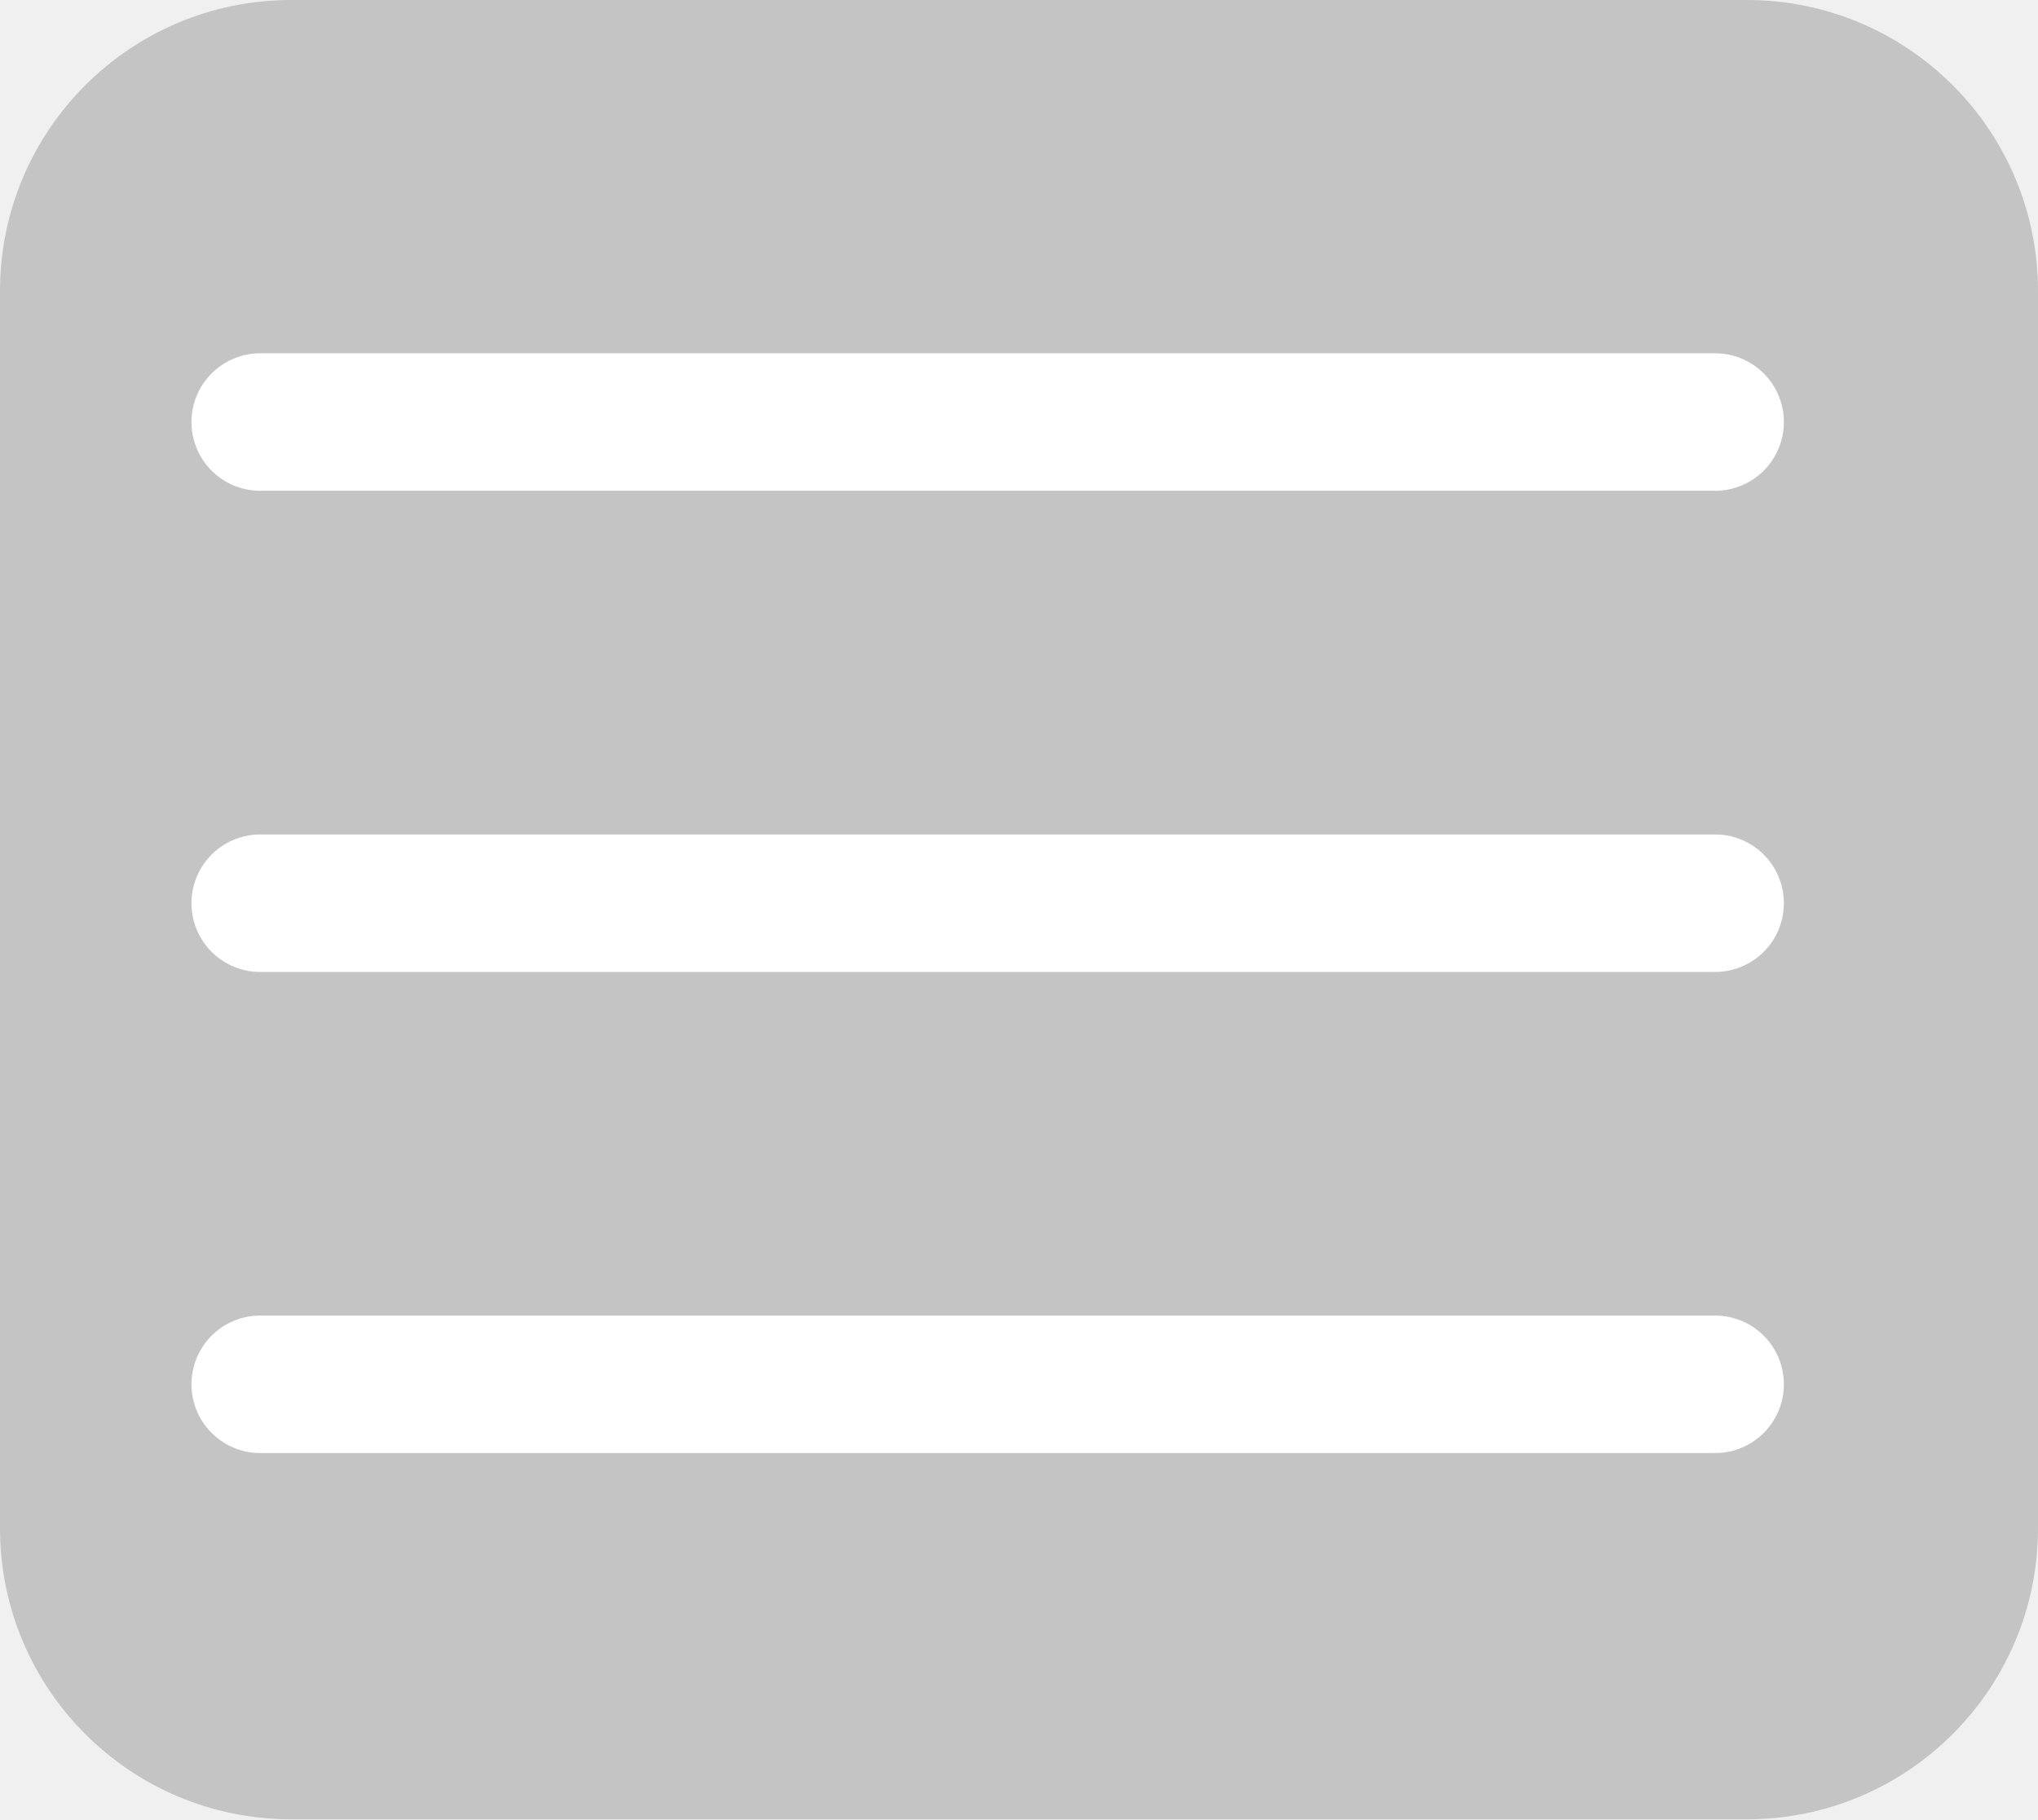
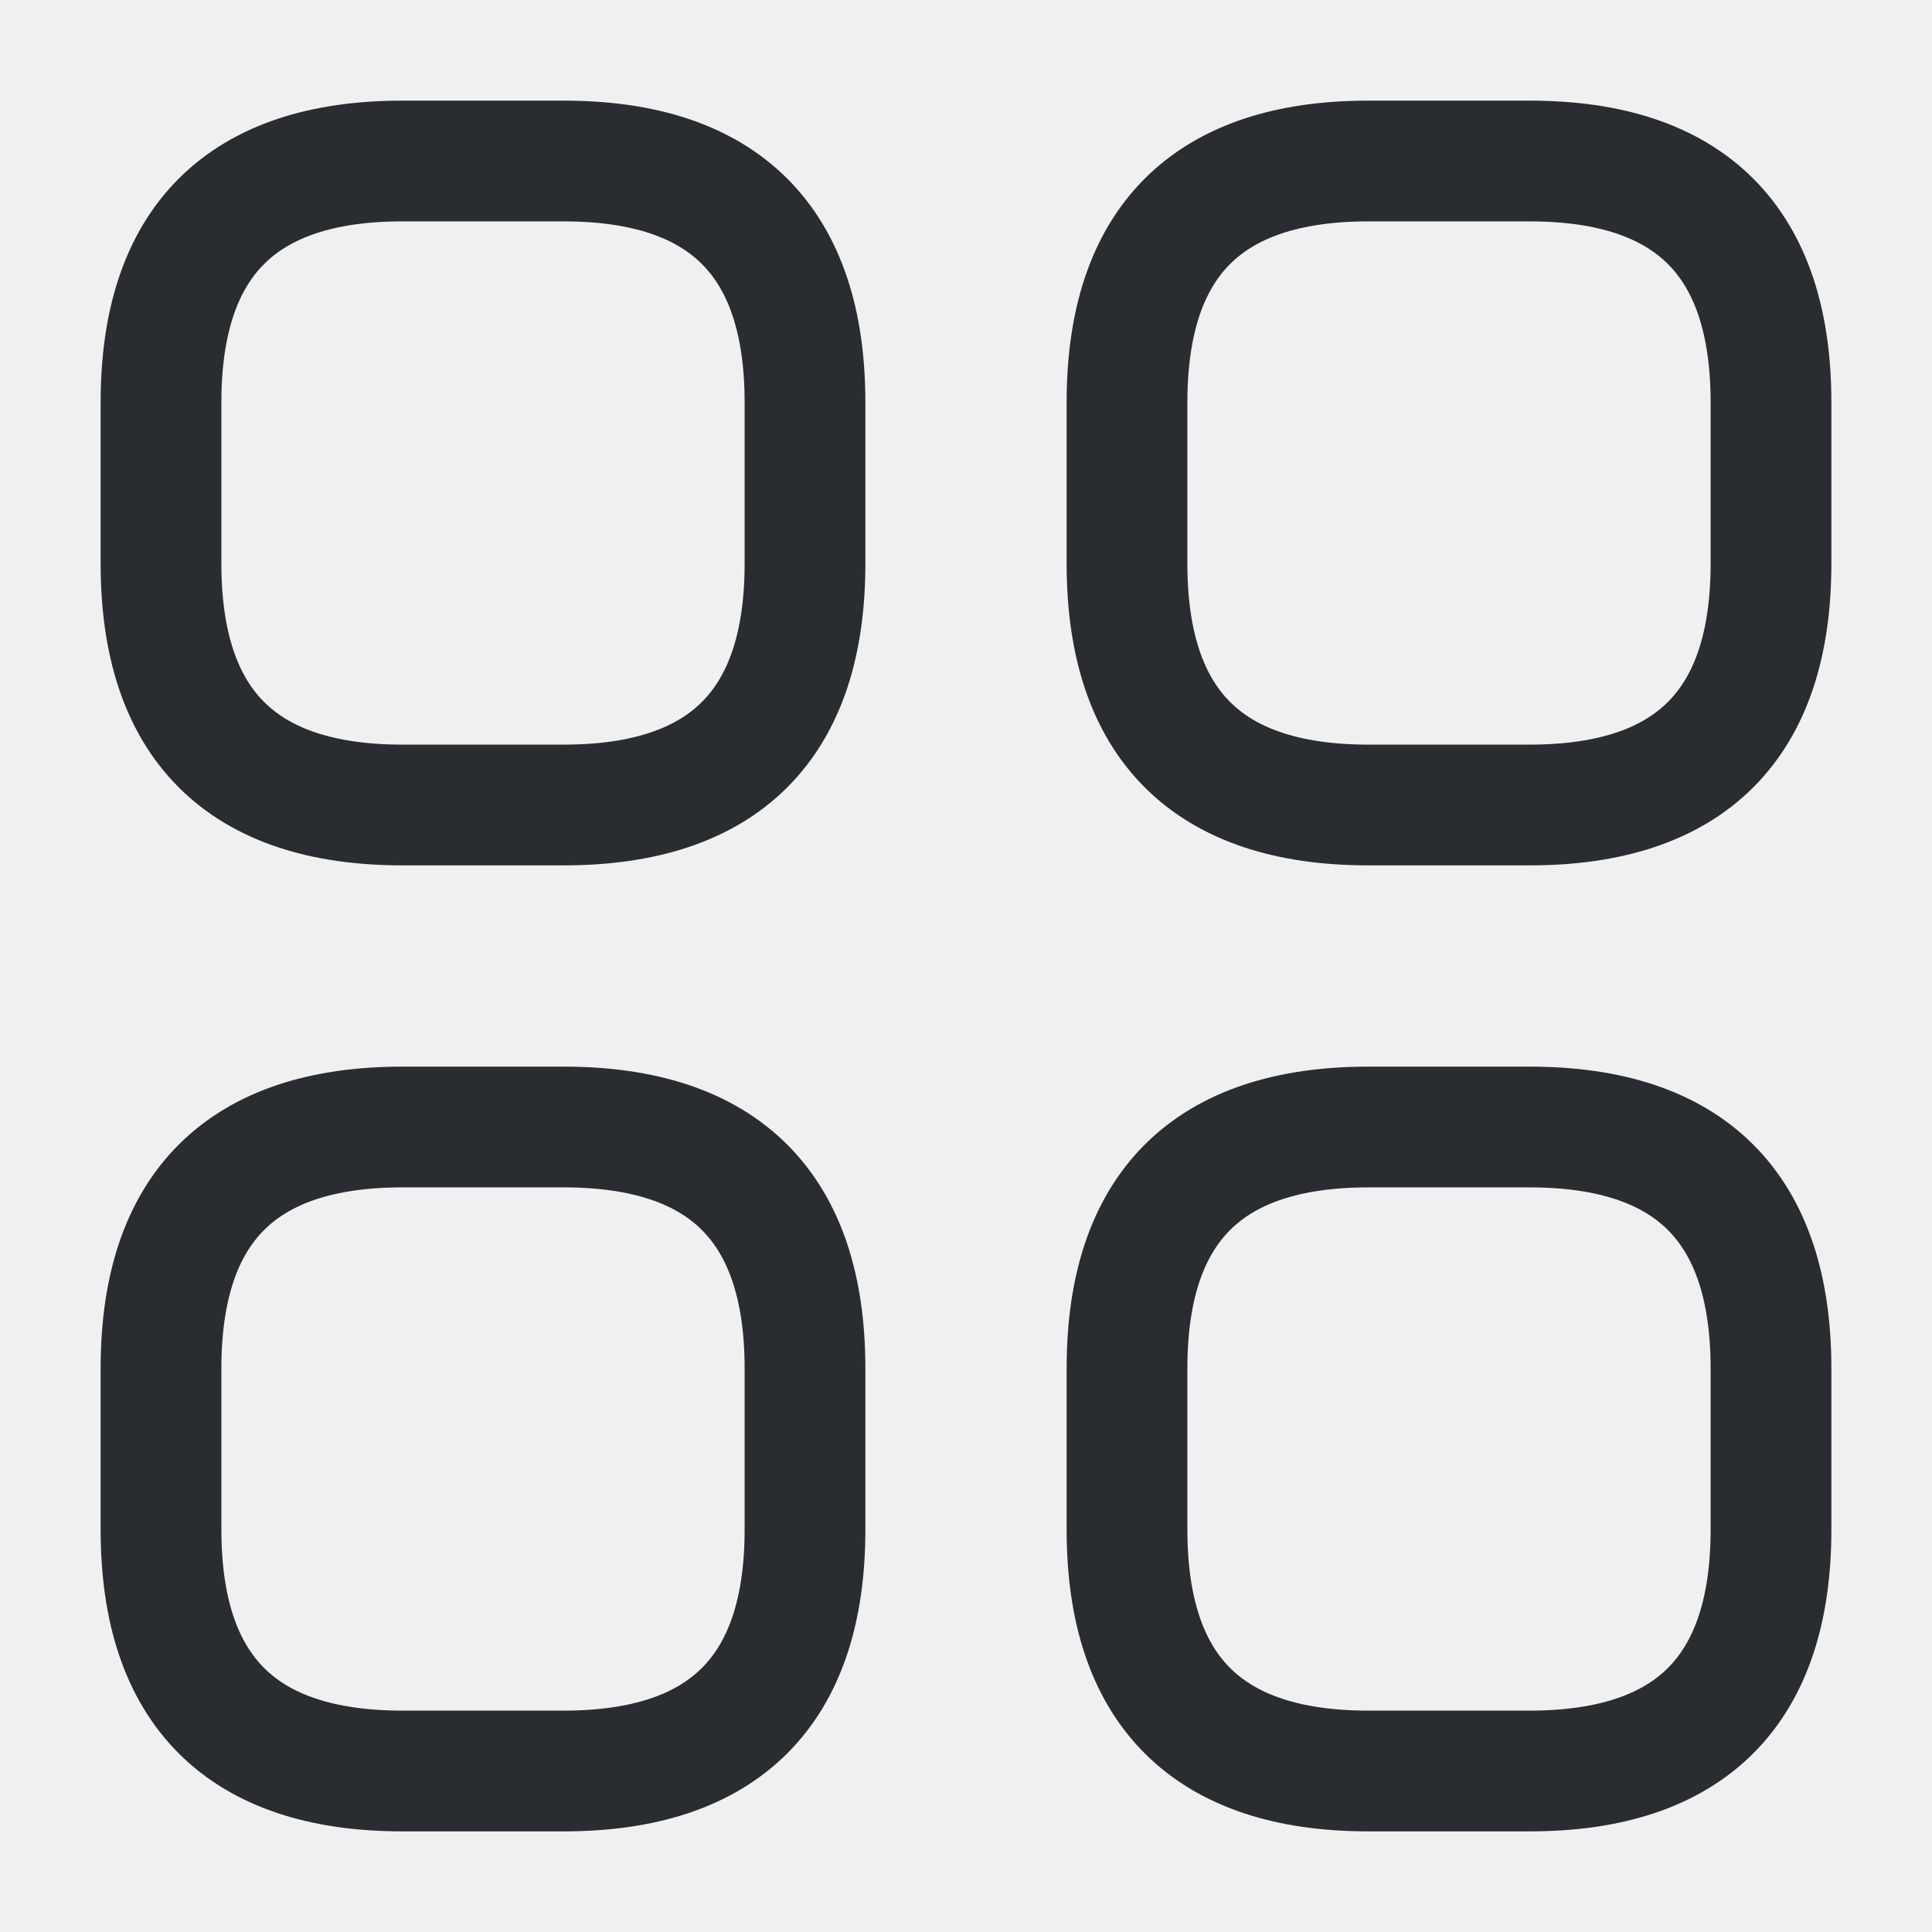
- <svg xmlns="http://www.w3.org/2000/svg" width="28" height="25" viewBox="0 0 28 25">
-   <g id="Group_81" data-name="Group 81" transform="translate(-0.478)">
-     <rect id="Rectangle_39" data-name="Rectangle 39" width="28" height="25" rx="4" transform="translate(0.478 0)" fill="#c4c4c4" />
-     <g id="menu-burger" transform="translate(3.135 4.855)">
-       <path id="Path_329" data-name="Path 329" d="M20.876,224H.949a.945.945,0,1,0,0,1.889H20.876a.945.945,0,1,0,0-1.889Z" transform="translate(0 -217.388)" fill="#fff" />
-       <path id="Path_330" data-name="Path 330" d="M.949,76.556H20.876a.945.945,0,1,0,0-1.889H.949a.945.945,0,1,0,0,1.889Z" transform="translate(0 -74.667)" fill="#fff" />
-       <path id="Path_331" data-name="Path 331" d="M20.876,373.333H.949a.945.945,0,1,0,0,1.889H20.876a.945.945,0,1,0,0-1.889Z" transform="translate(0 -360.11)" fill="#fff" />
-     </g>
-   </g>
+ <svg xmlns="http://www.w3.org/2000/svg" width="24" height="24" viewBox="0 0 24 24" fill="none">
+   <path d="M5 10H7C9 10 10 9 10 7V5C10 3 9 2 7 2H5C3 2 2 3 2 5V7C2 9 3 10 5 10Z" stroke="#292D32" stroke-width="1.5" stroke-miterlimit="10" stroke-linecap="round" stroke-linejoin="round" />
+   <path d="M17 10H19C21 10 22 9 22 7V5C22 3 21 2 19 2H17C15 2 14 3 14 5V7C14 9 15 10 17 10Z" stroke="#292D32" stroke-width="1.5" stroke-miterlimit="10" stroke-linecap="round" stroke-linejoin="round" />
+   <path d="M17 22H19C21 22 22 21 22 19V17C22 15 21 14 19 14H17C15 14 14 15 14 17V19C14 21 15 22 17 22Z" stroke="#292D32" stroke-width="1.5" stroke-miterlimit="10" stroke-linecap="round" stroke-linejoin="round" />
+   <path d="M5 22H7C9 22 10 21 10 19V17C10 15 9 14 7 14H5C3 14 2 15 2 17V19C2 21 3 22 5 22Z" stroke="#292D32" stroke-width="1.5" stroke-miterlimit="10" stroke-linecap="round" stroke-linejoin="round" />
</svg>
